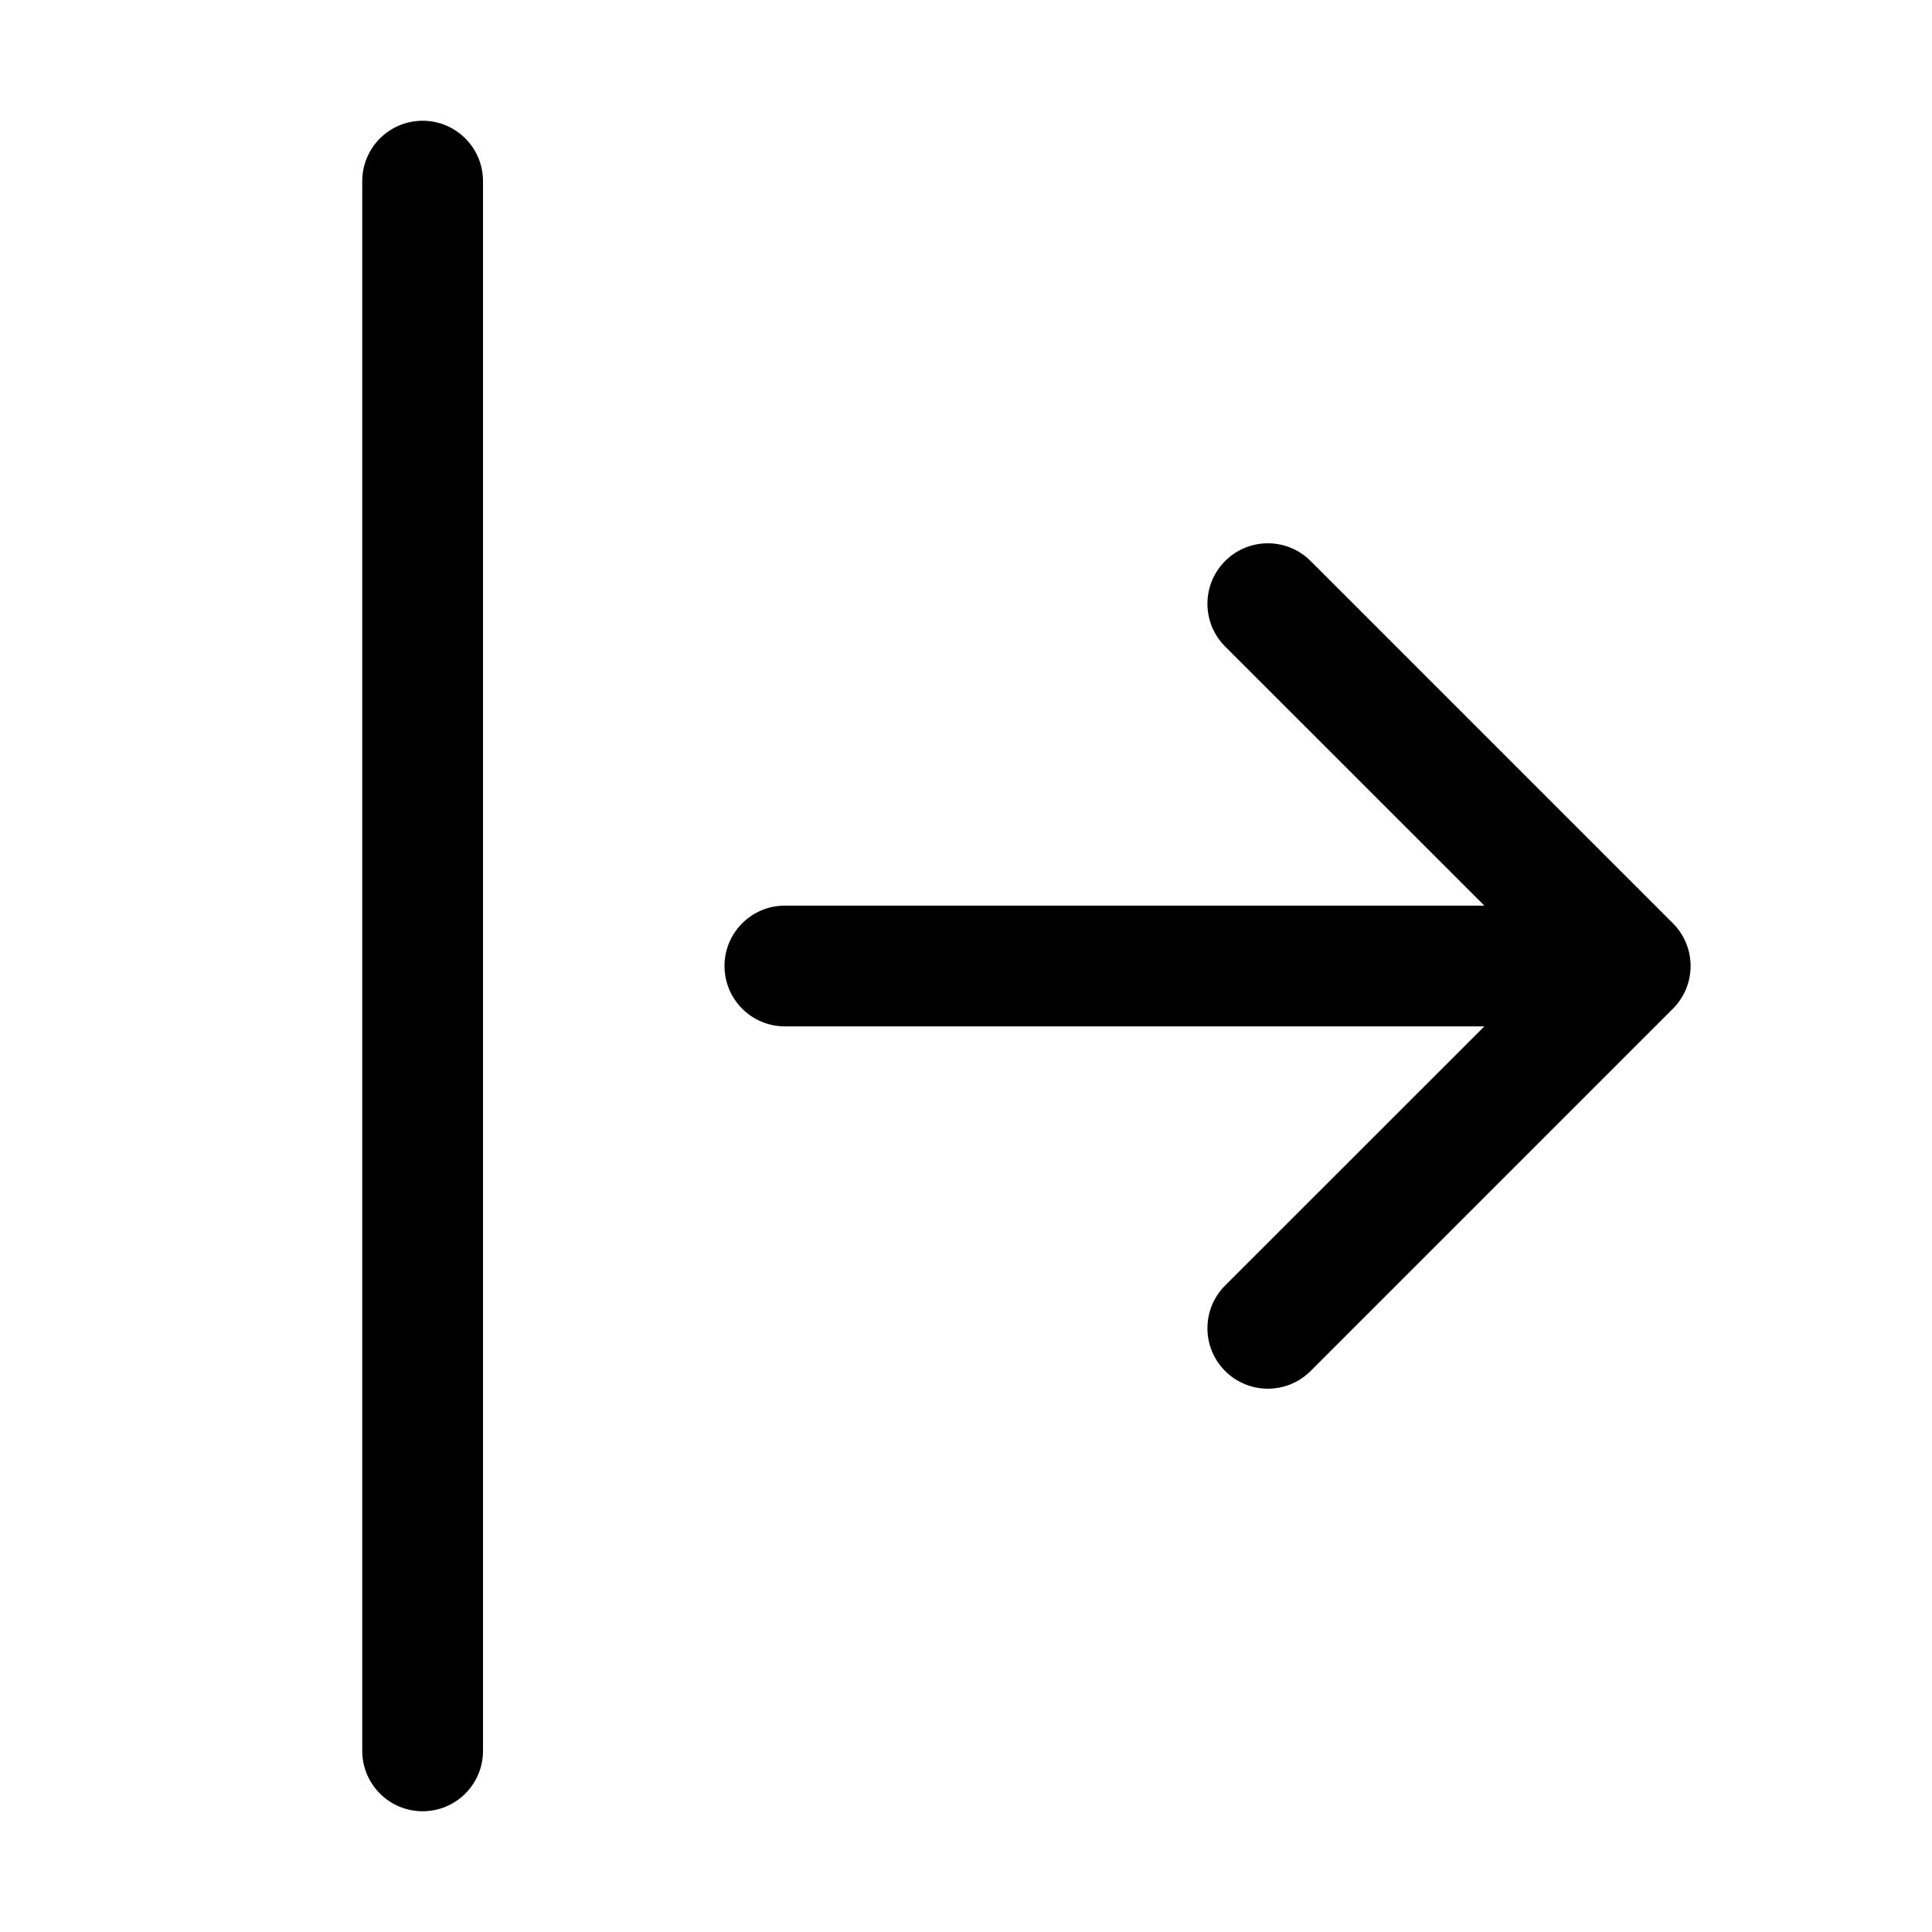
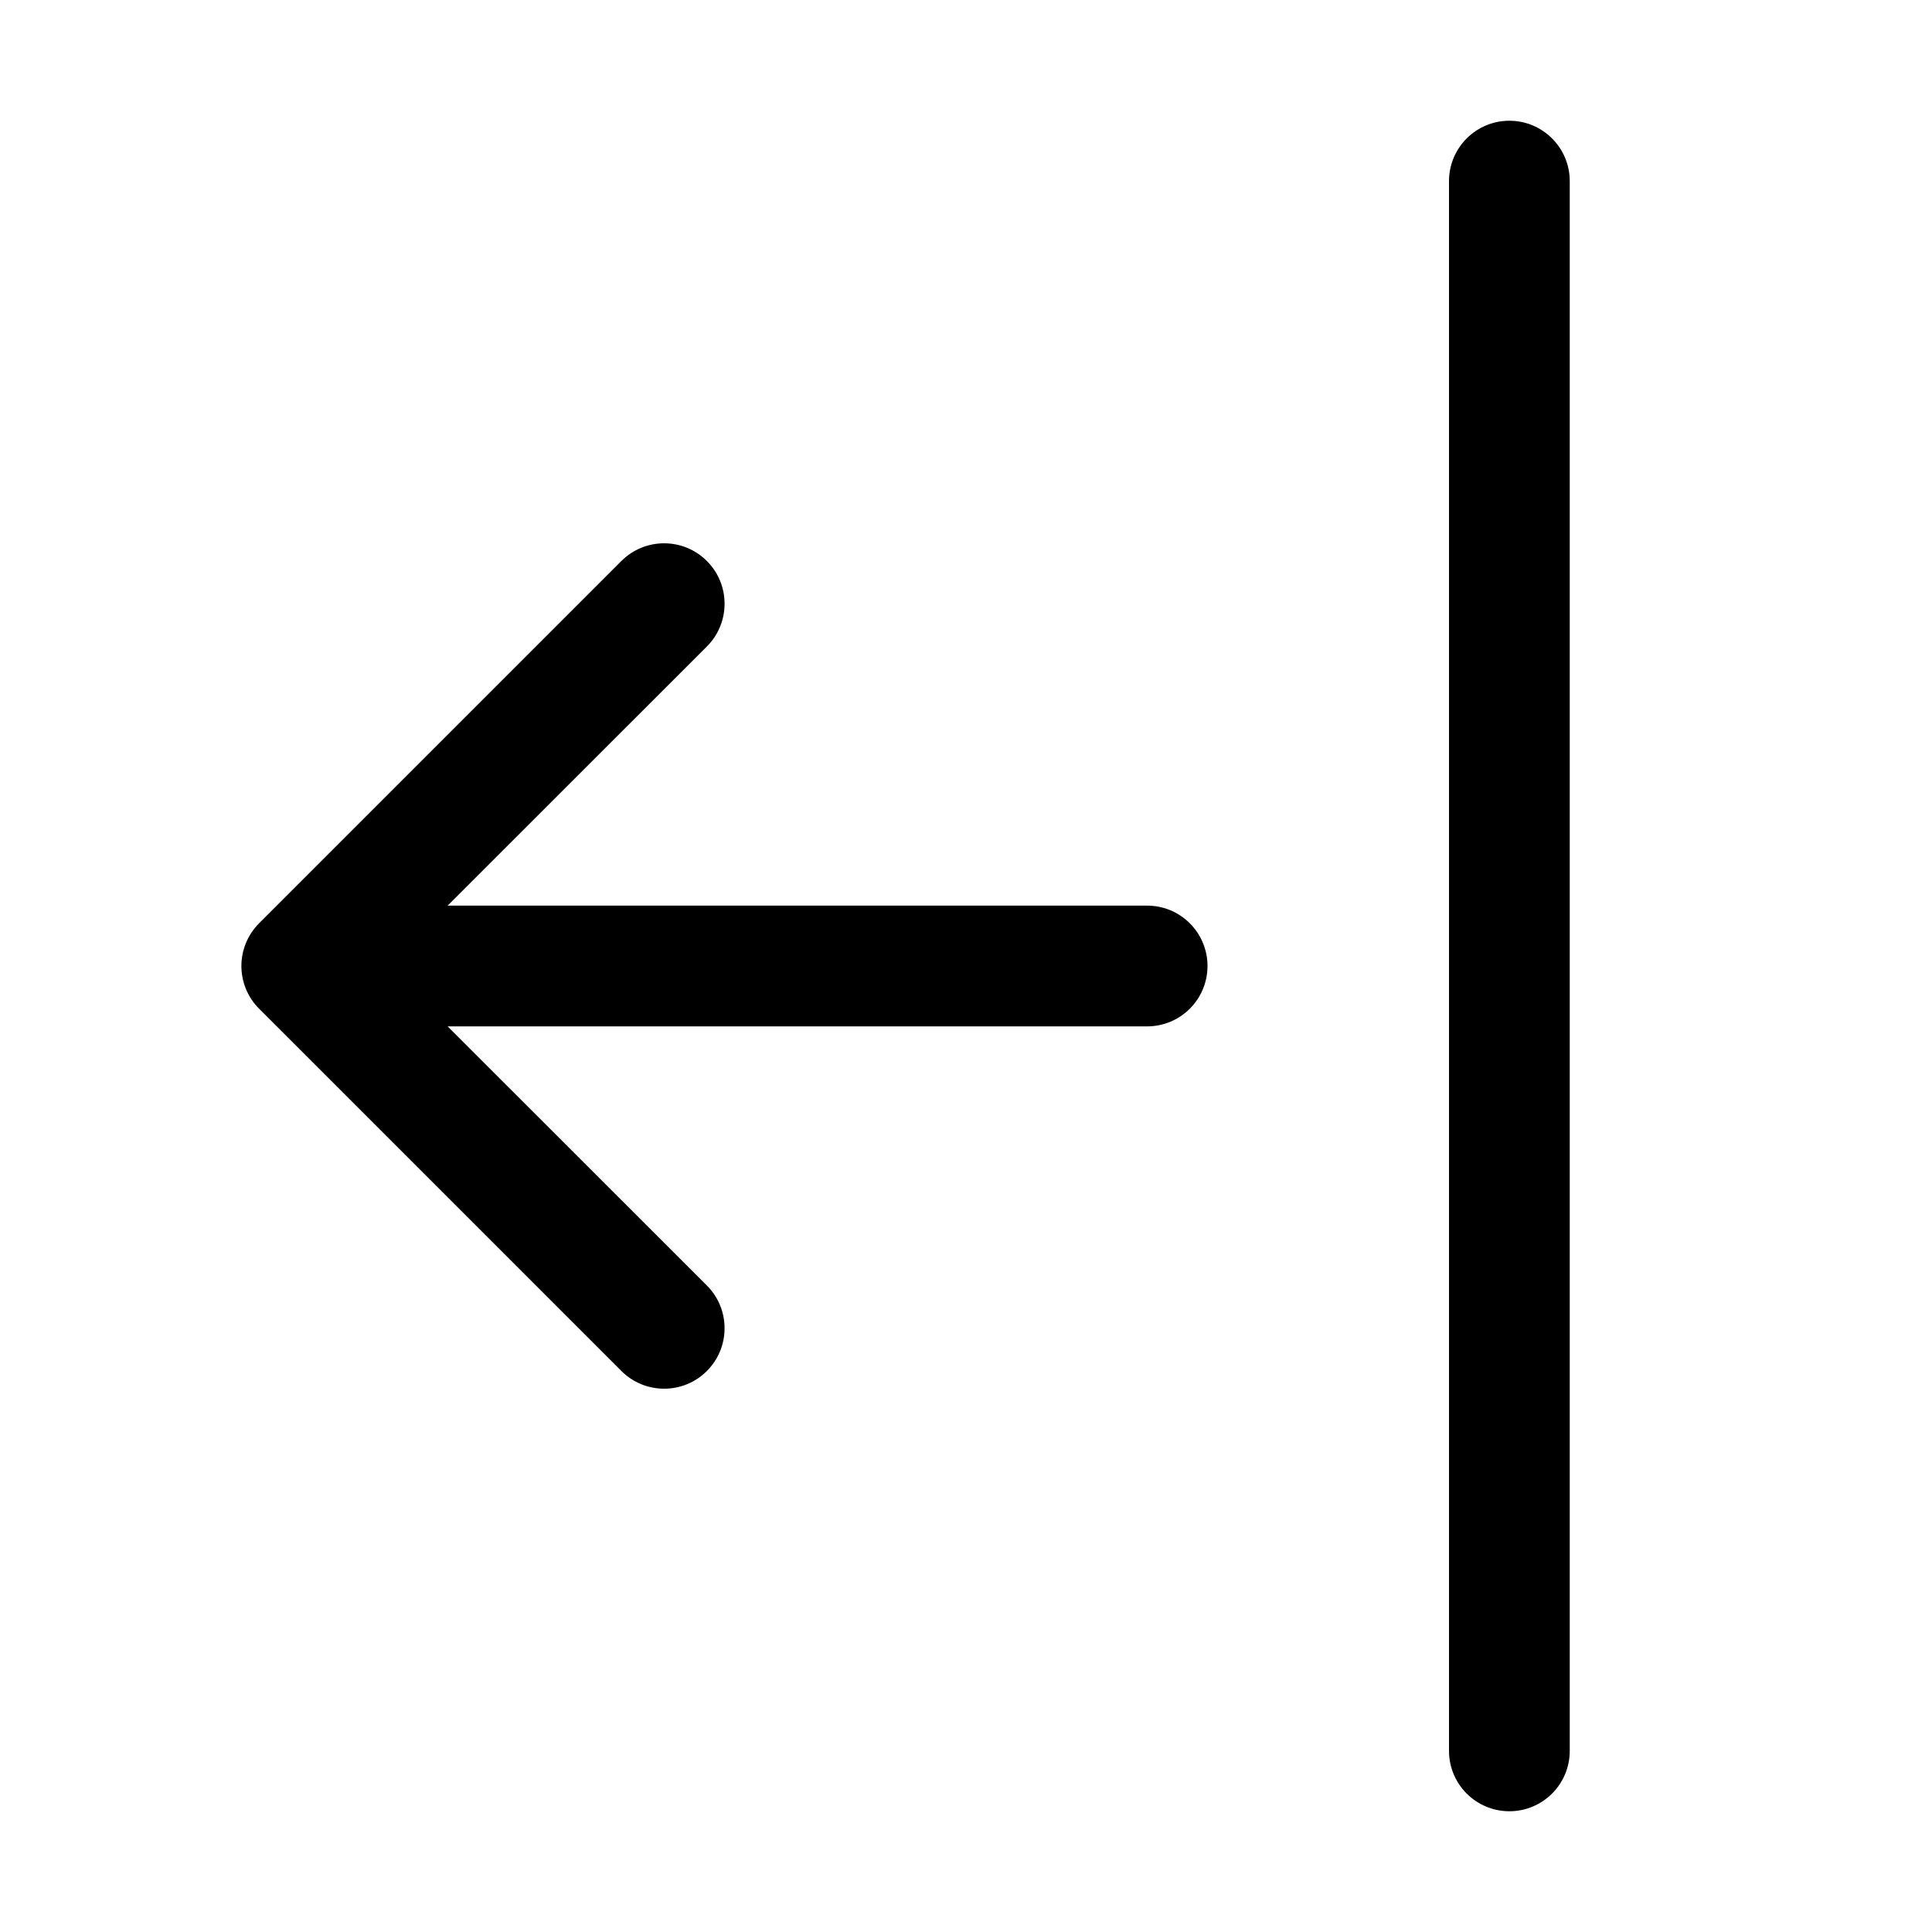
- <svg xmlns="http://www.w3.org/2000/svg" width="16" height="16" fill="currentColor" class="bi bi-arrow-bar-right" viewBox="0 0 16 16">
-   <path fill-rule="evenodd" d="M6 8a.5.5 0 0 0 .5.5h5.793l-2.147 2.146a.5.5 0 0 0 .708.708l3-3a.5.5 0 0 0 0-.708l-3-3a.5.5 0 0 0-.708.708L12.293 7.5H6.5A.5.5 0 0 0 6 8Zm-2.5 7a.5.5 0 0 1-.5-.5v-13a.5.5 0 0 1 1 0v13a.5.5 0 0 1-.5.5Z" />
+ <svg xmlns="http://www.w3.org/2000/svg" width="16" height="16" fill="currentColor" class="bi bi-arrow-bar-left" viewBox="0 0 16 16">
+   <path fill-rule="evenodd" d="M12.5 15a.5.5 0 0 1-.5-.5v-13a.5.5 0 0 1 1 0v13a.5.5 0 0 1-.5.5ZM10 8a.5.5 0 0 1-.5.5H3.707l2.147 2.146a.5.5 0 0 1-.708.708l-3-3a.5.5 0 0 1 0-.708l3-3a.5.5 0 1 1 .708.708L3.707 7.5H9.5a.5.5 0 0 1 .5.5Z" />
</svg>
